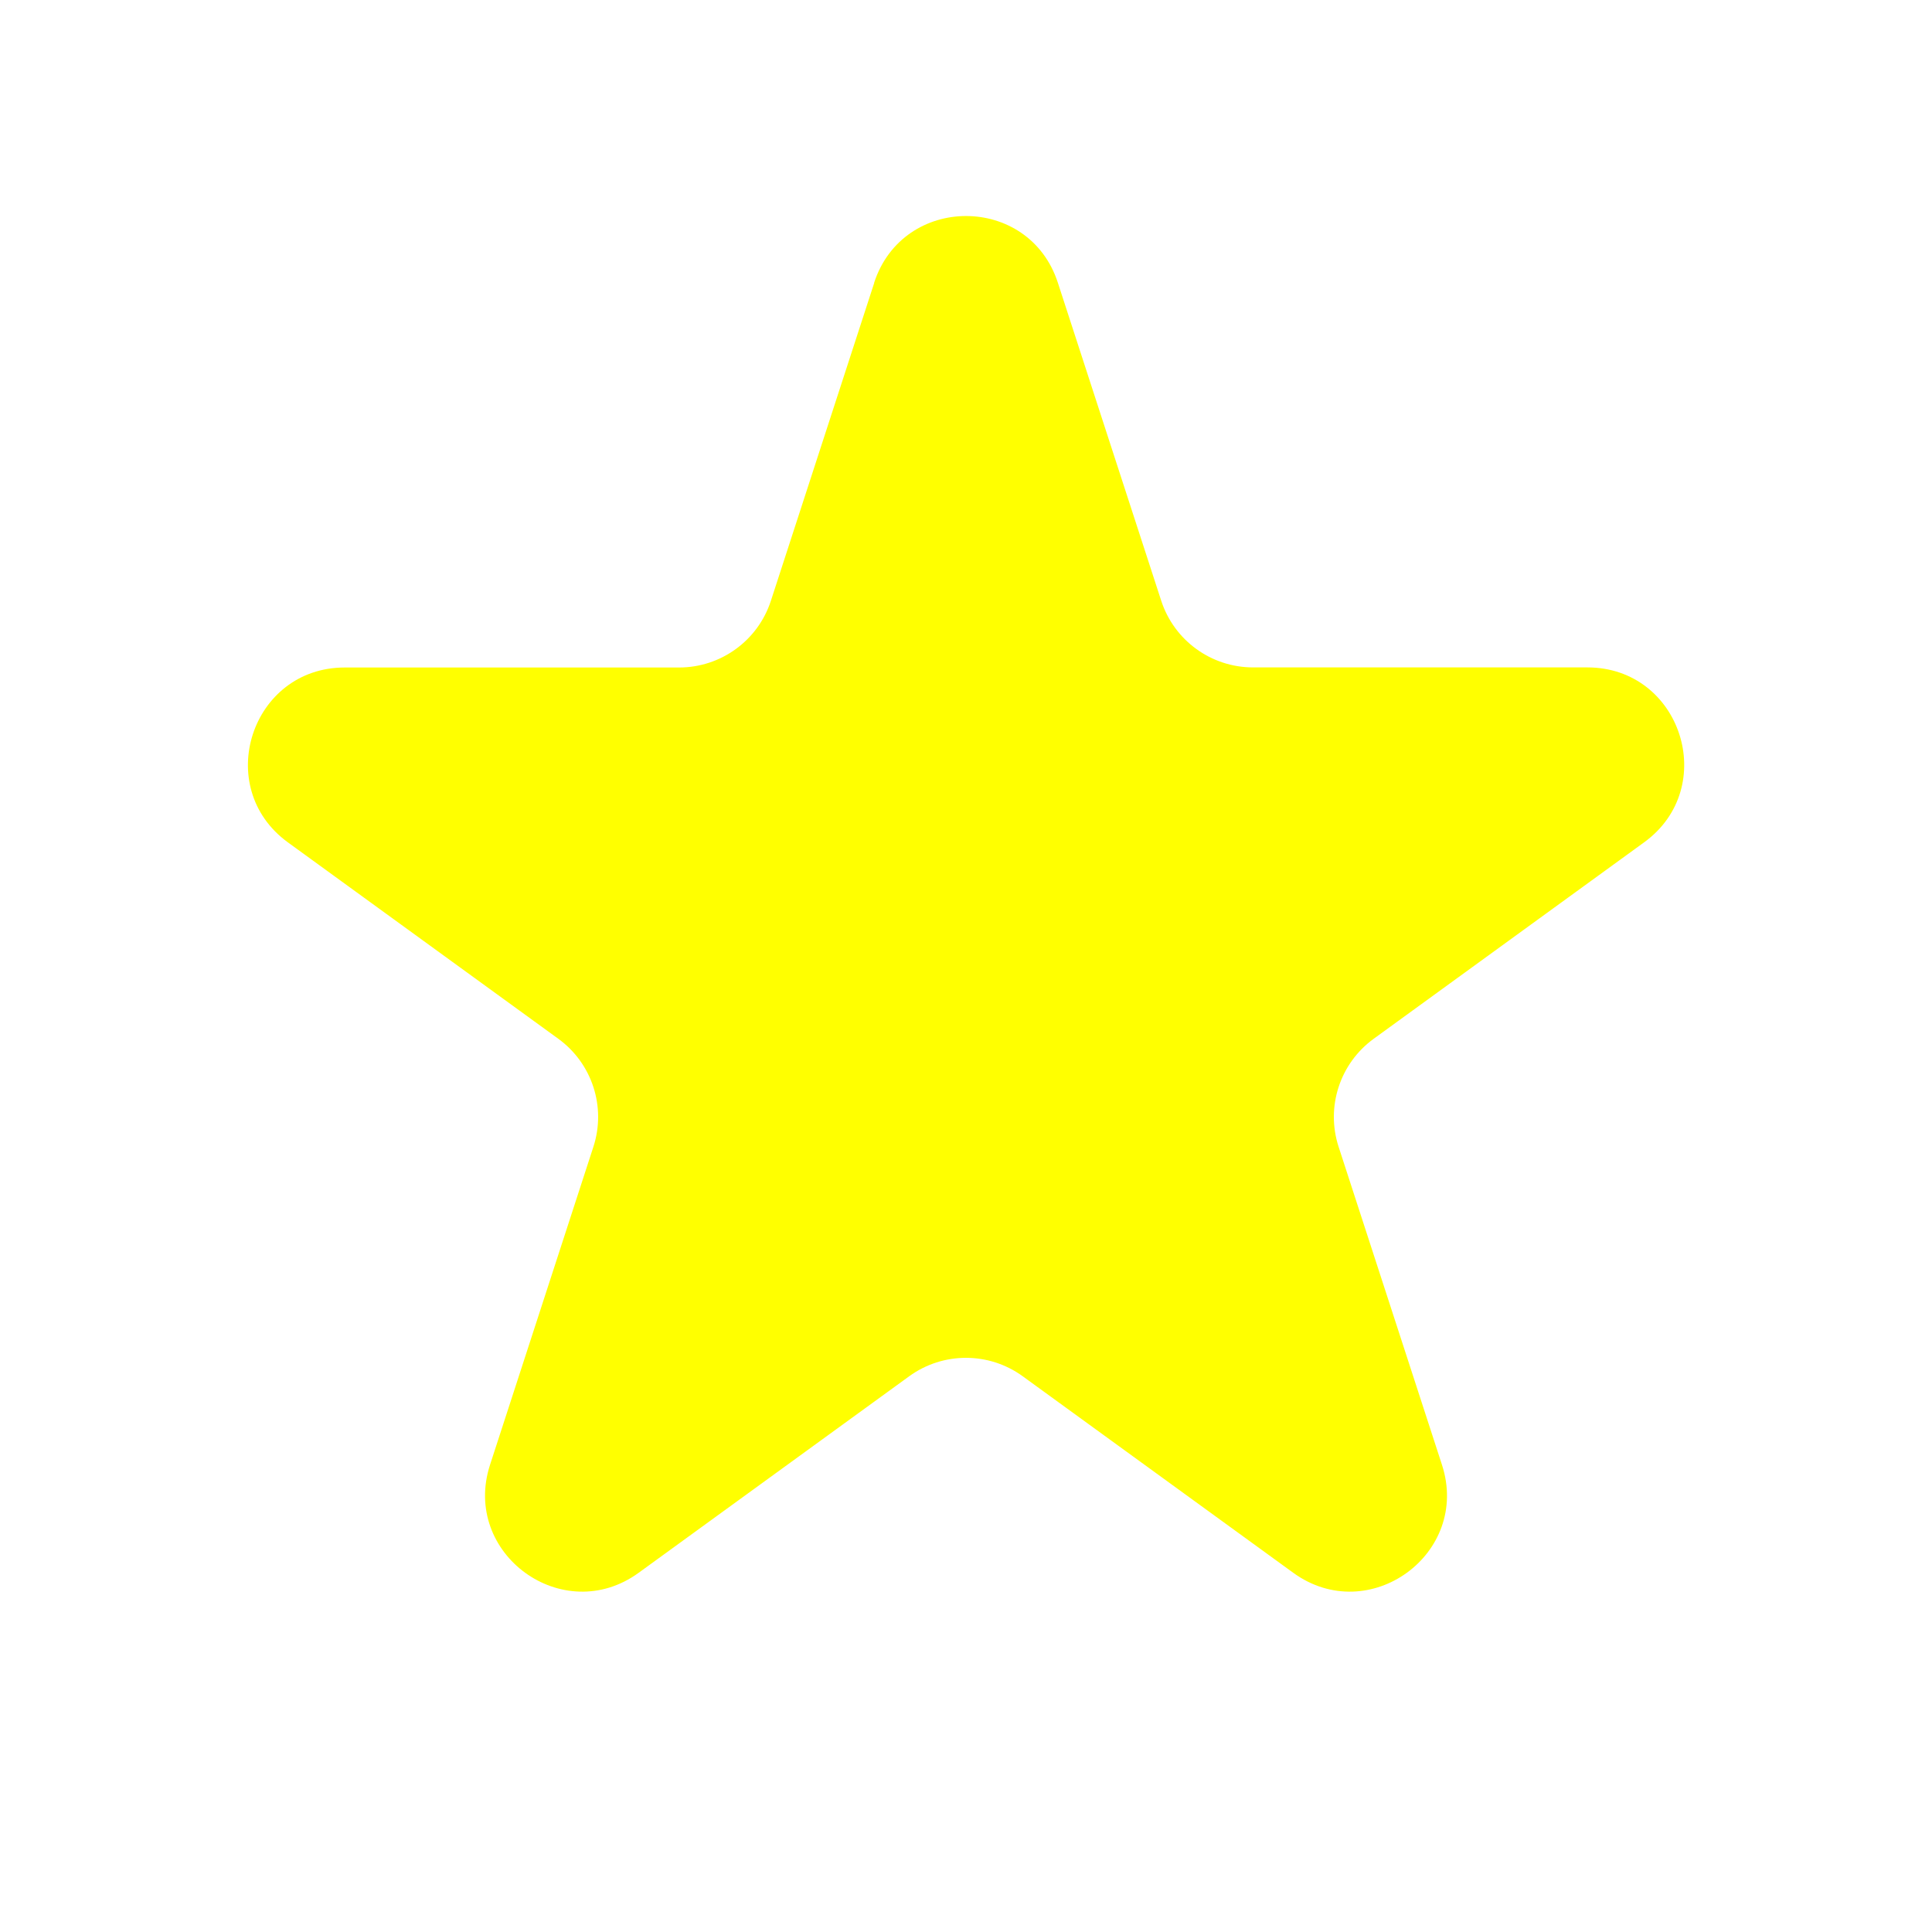
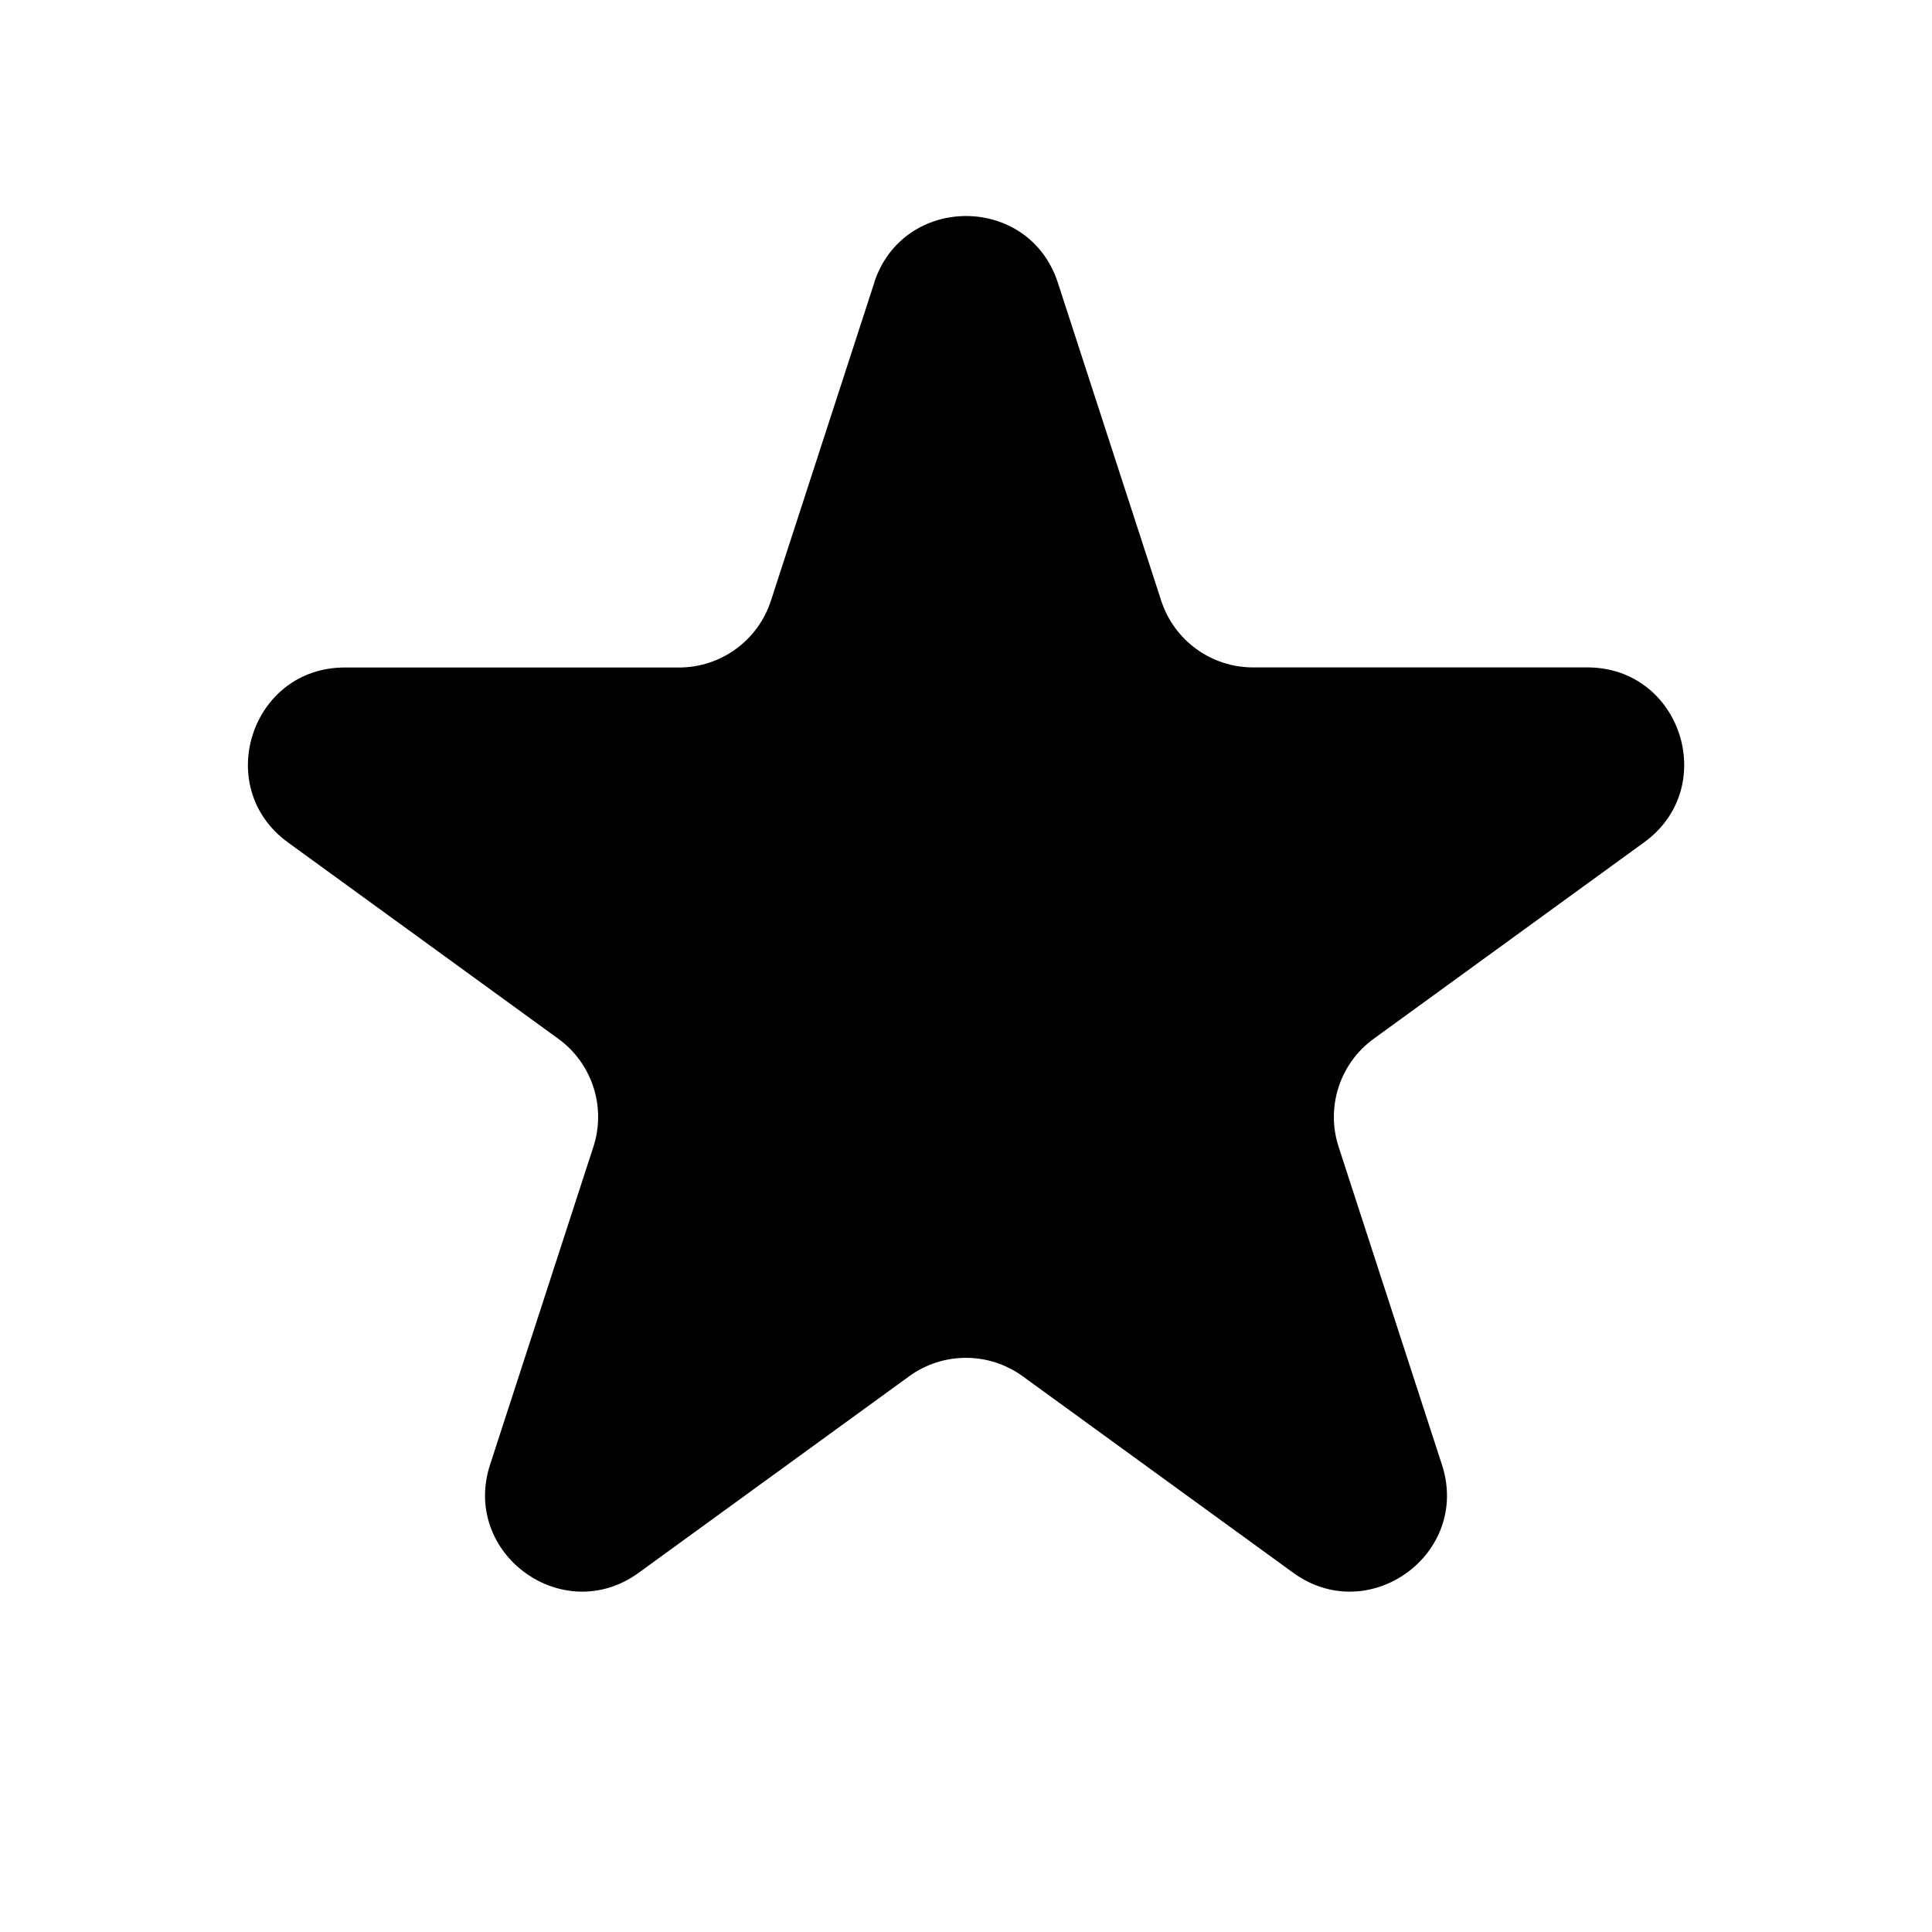
- <svg xmlns="http://www.w3.org/2000/svg" class="h-5 w-5" viewBox="0 0 20 20" fill="yellow">
+ <svg xmlns="http://www.w3.org/2000/svg" class="h-5 w-5" viewBox="0 0 20 20" fill="currentColor">
  <path d="M9.049 2.927c.3-.921 1.603-.921 1.902 0l1.07 3.292a1 1 0 00.95.69h3.462c.969 0 1.371 1.24.588 1.81l-2.8 2.034a1 1 0 00-.364 1.118l1.07 3.292c.3.921-.755 1.688-1.54 1.118l-2.8-2.034a1 1 0 00-1.175 0l-2.8 2.034c-.784.57-1.838-.197-1.539-1.118l1.07-3.292a1 1 0 00-.364-1.118L2.98 8.72c-.783-.57-.38-1.81.588-1.81h3.461a1 1 0 00.951-.69l1.07-3.292z" />
</svg>
